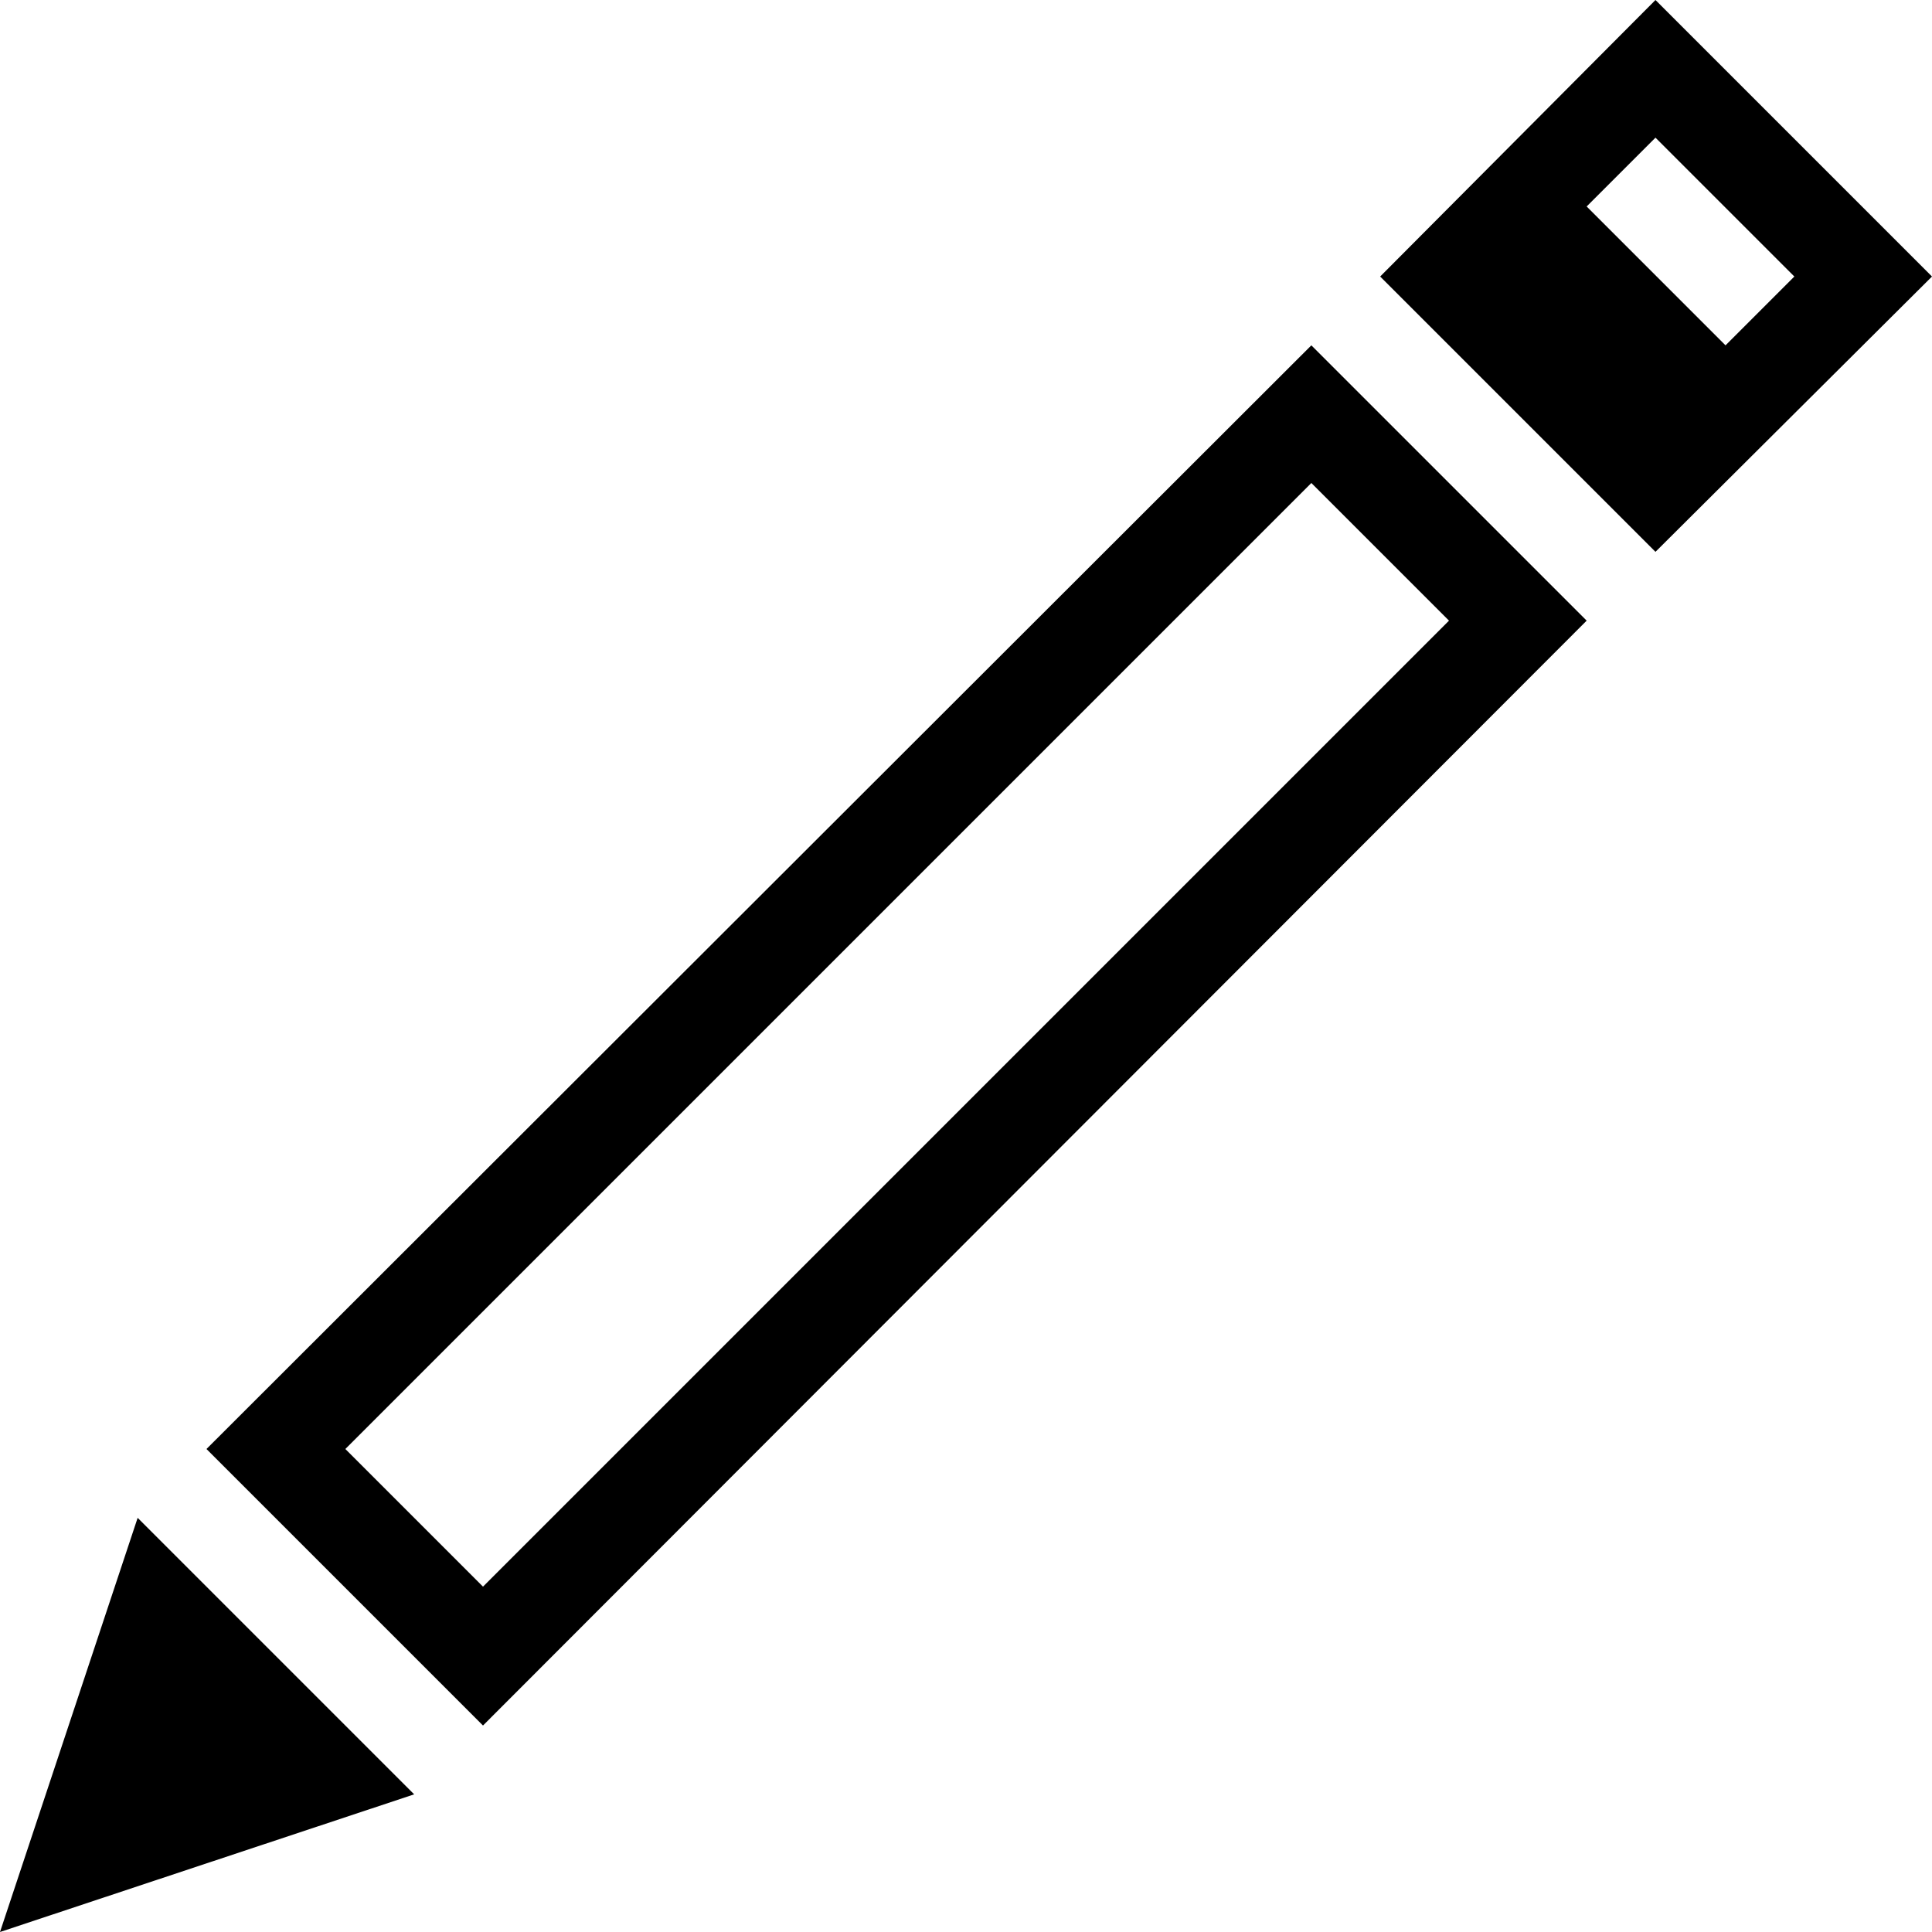
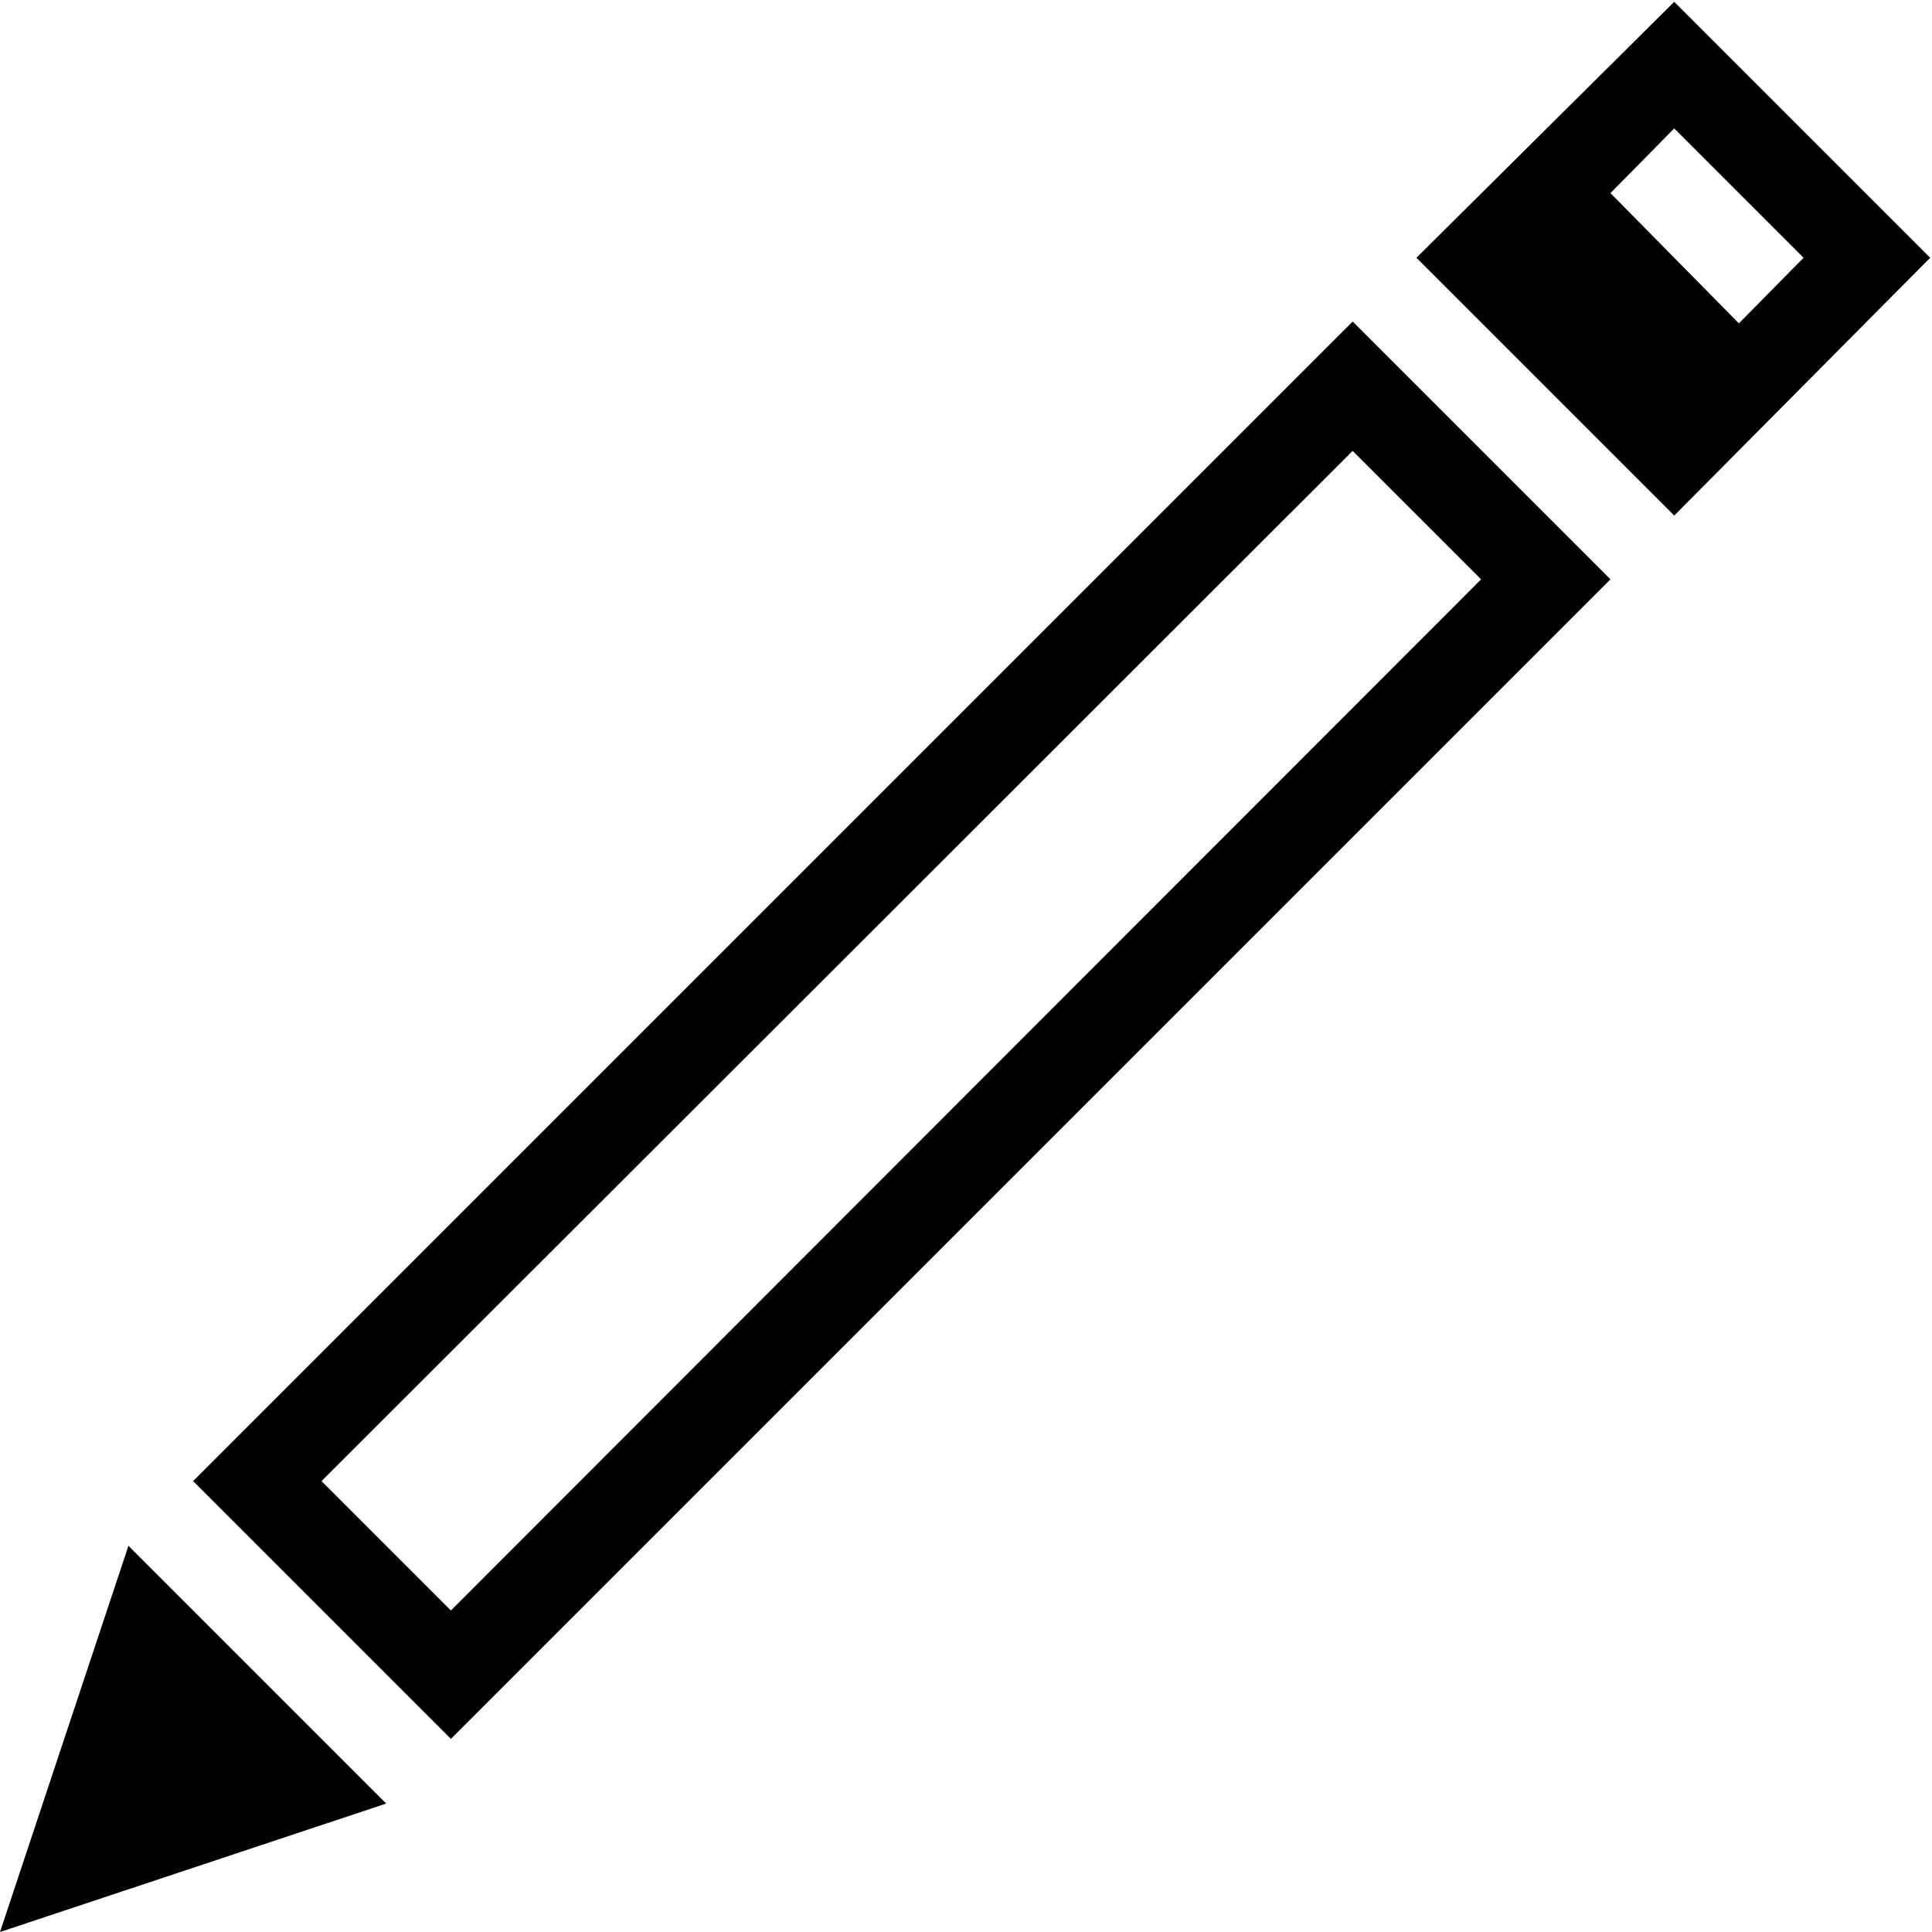
- <svg xmlns="http://www.w3.org/2000/svg" viewBox="0 0 16 16">
-   <path d="M1.71 12L4 14.29l9.14-9.15-2.28-2.28zM4 13.14L2.86 12l8-8L12 5.14zM13.71 0l-2.28 2.29 2.28 2.28L16 2.29zm-.57 1.71l.57-.57 1.15 1.15-.57.57zM0 16l3.43-1.14-2.29-2.29L0 16z" />
+ <svg xmlns="http://www.w3.org/2000/svg" viewBox="0 0 21.21 21.21">
+   <path d="M14.85 3.53L2.12 16.26l2.83 2.83L17.68 6.36zm-9.9 14.15l-1.42-1.42L14.85 4.95l1.41 1.41zM18.38.02l-2.83 2.81 2.83 2.83 2.81-2.83zm.71 3.53l-1.41-1.43.7-.71 1.42 1.42zM1.41 16.97L0 21.21l4.24-1.41-2.83-2.83z" />
</svg>
